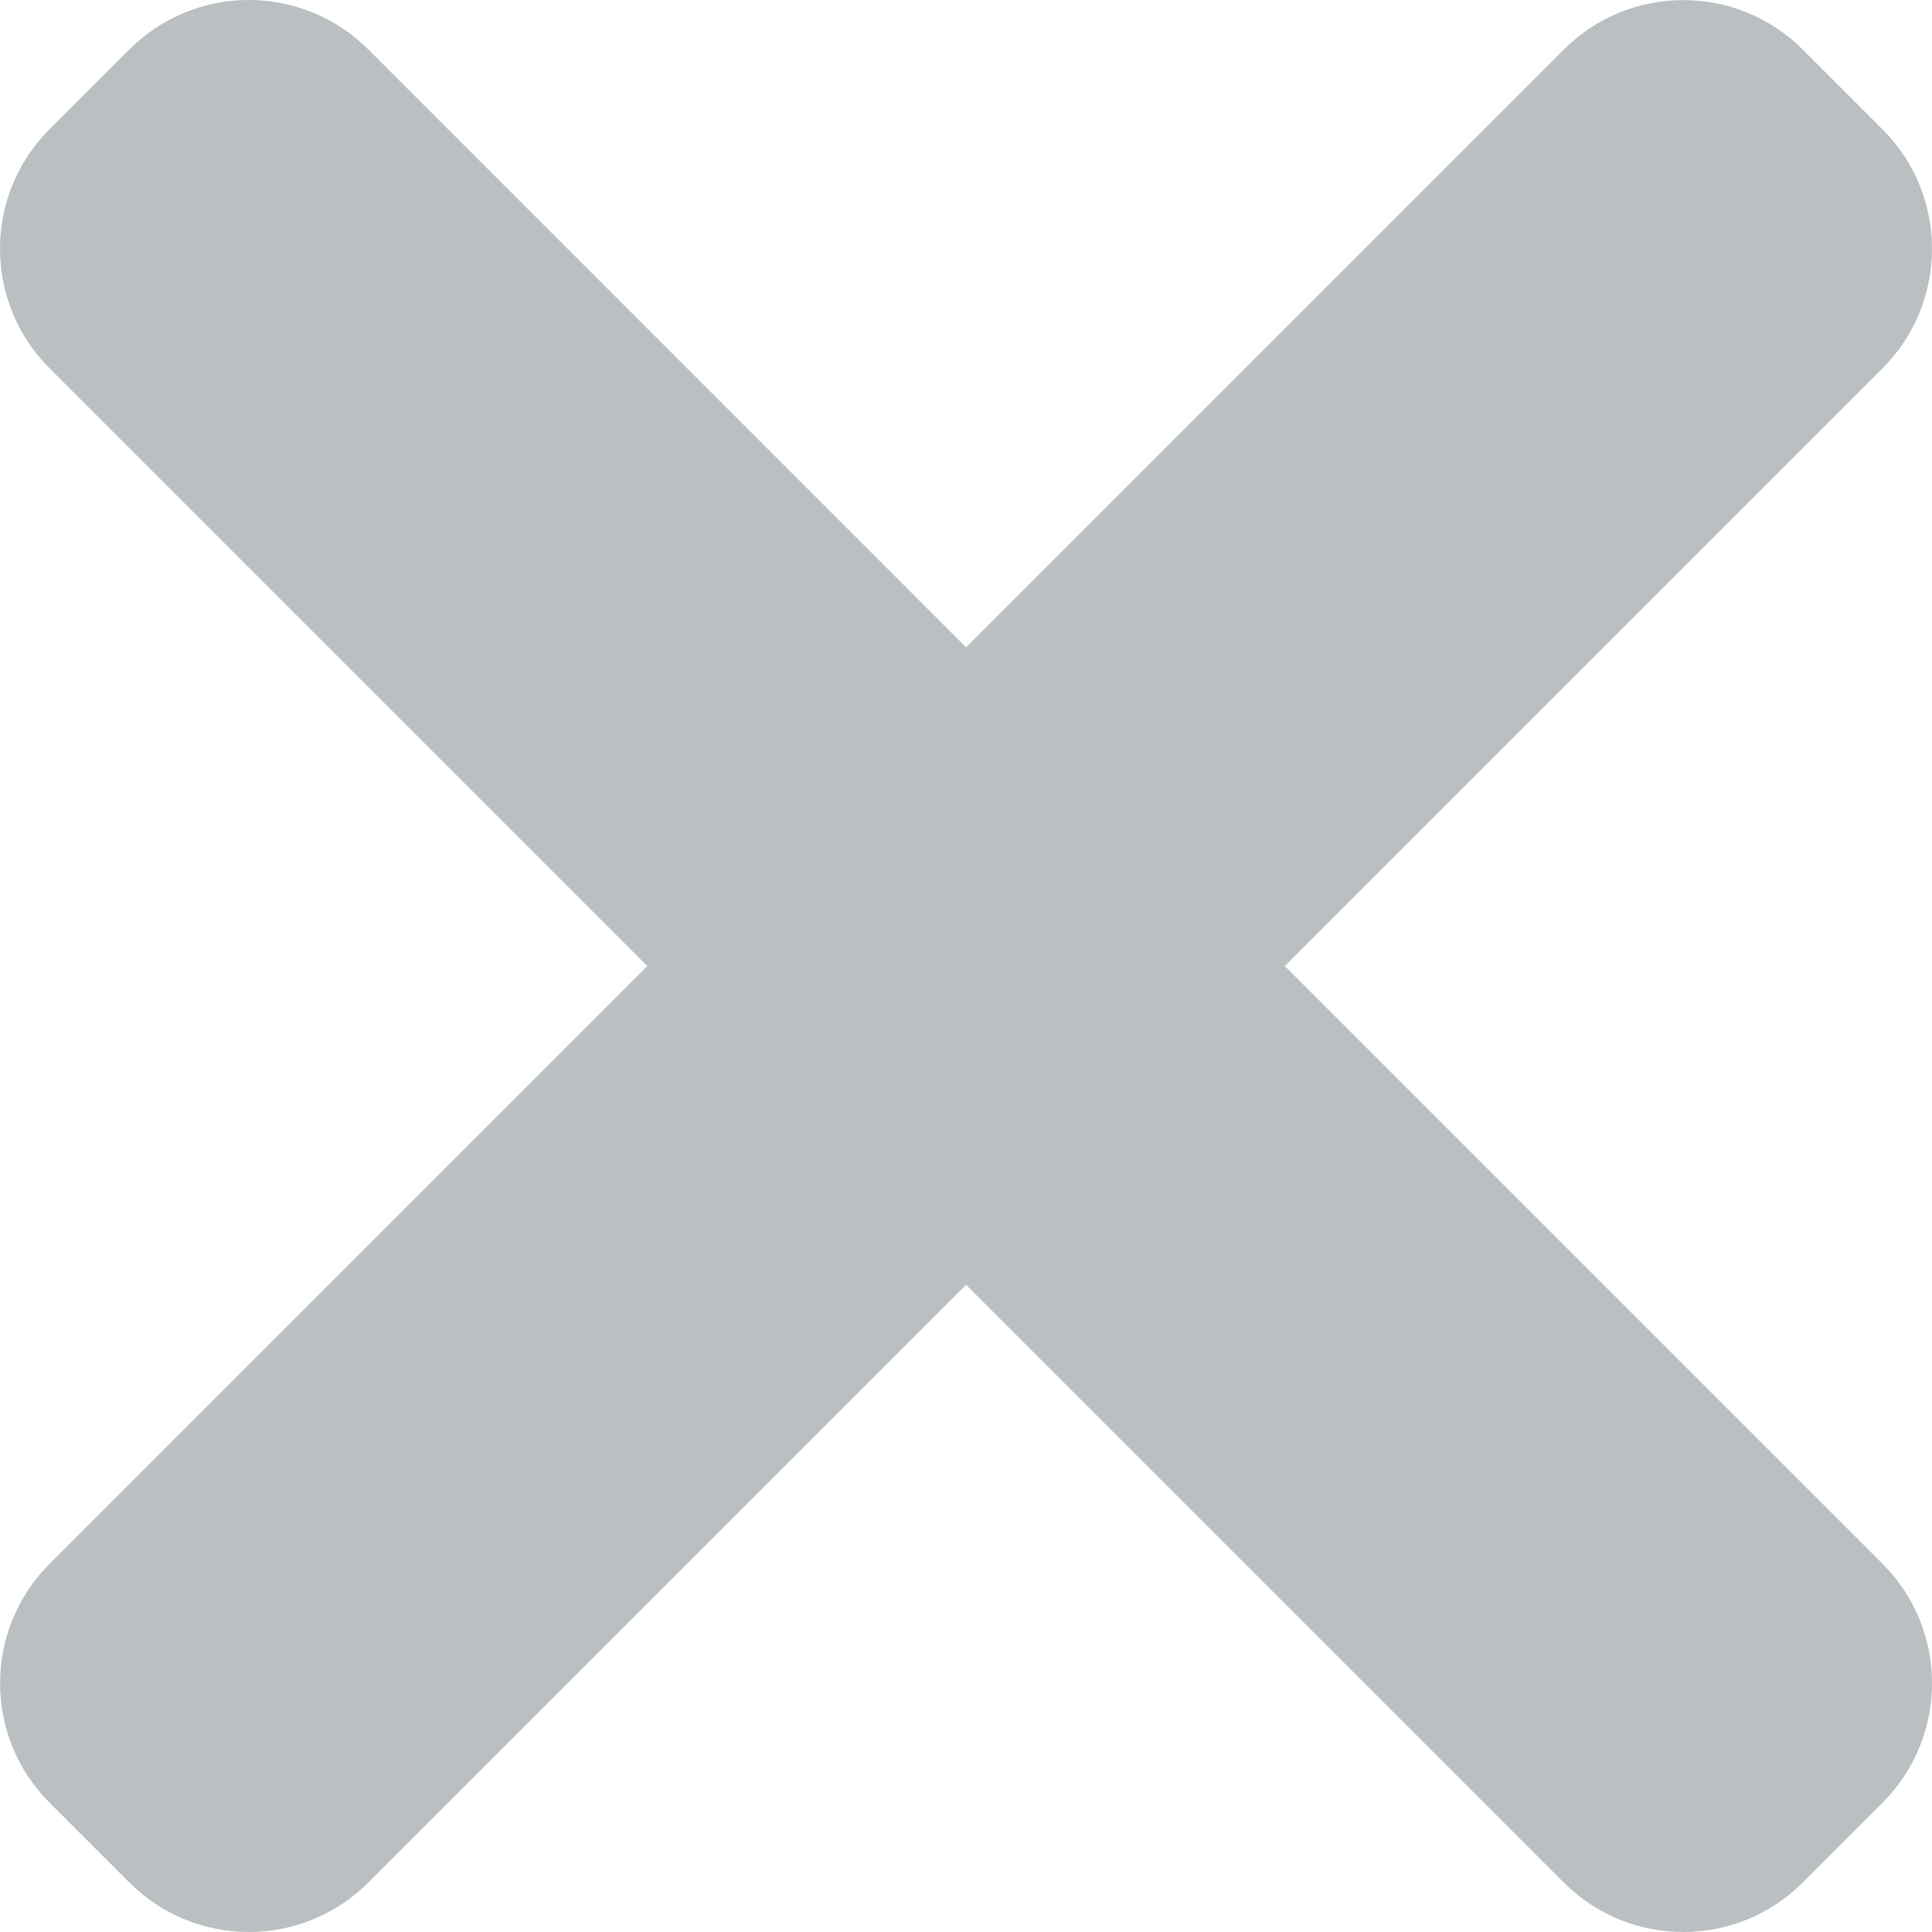
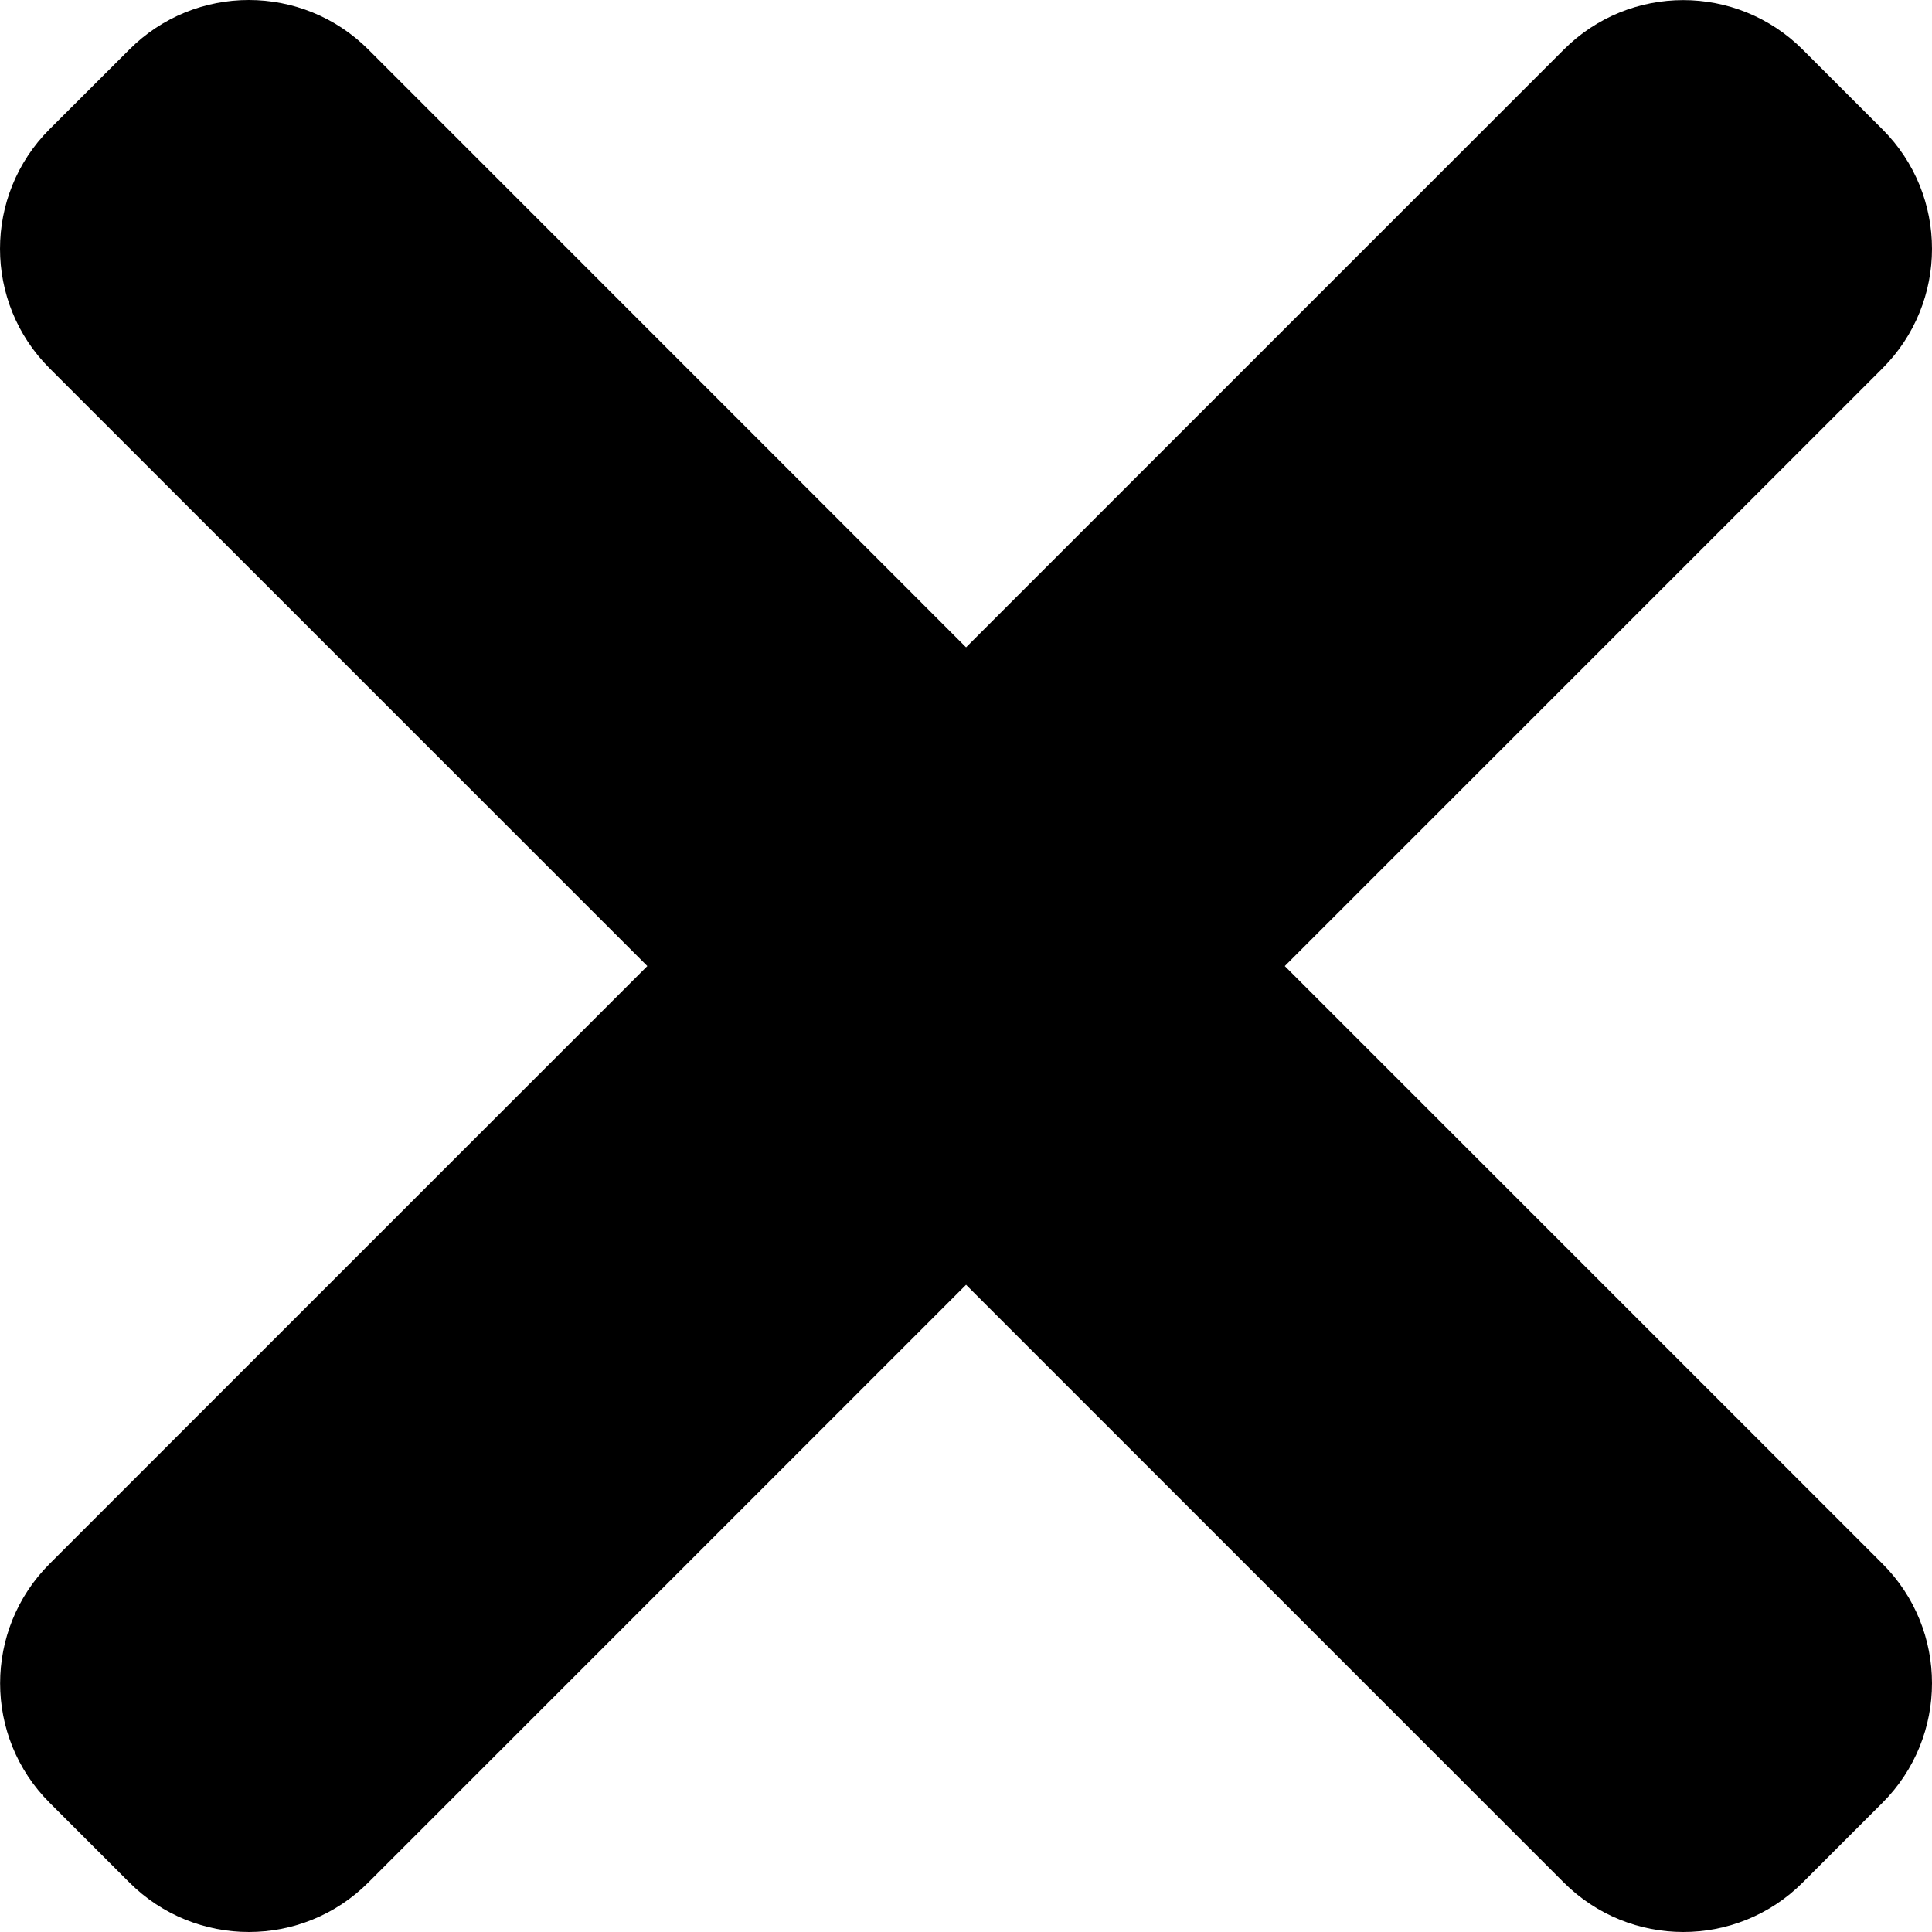
<svg xmlns="http://www.w3.org/2000/svg" height="365.696pt" viewBox="0 0 365.696 365.696" width="365.696pt">
-   <path d="m243.188 182.859 113.133-113.133c12.5-12.5 12.5-32.766 0-45.246l-15.082-15.082c-12.504-12.504-32.77-12.504-45.25 0l-113.129 113.129-113.133-113.152c-12.5-12.5-32.766-12.5-45.246 0l-15.105 15.082c-12.5 12.504-12.5 32.77 0 45.25l113.152 113.152-113.129 113.129c-12.504 12.504-12.504 32.77 0 45.25l15.082 15.082c12.5 12.5 32.766 12.5 45.246 0l113.133-113.133 113.129 113.133c12.504 12.5 32.77 12.5 45.25 0l15.082-15.082c12.5-12.504 12.5-32.77 0-45.25zm0 0" fill="#BABFC2" />
+   <path d="m243.188 182.859 113.133-113.133c12.5-12.5 12.5-32.766 0-45.246l-15.082-15.082c-12.504-12.504-32.77-12.504-45.25 0l-113.129 113.129-113.133-113.152c-12.5-12.5-32.766-12.5-45.246 0l-15.105 15.082c-12.5 12.504-12.5 32.77 0 45.25l113.152 113.152-113.129 113.129c-12.504 12.504-12.504 32.77 0 45.25l15.082 15.082c12.5 12.5 32.766 12.5 45.246 0l113.133-113.133 113.129 113.133c12.504 12.5 32.77 12.5 45.25 0l15.082-15.082c12.5-12.504 12.5-32.77 0-45.25zm0 0" fill="#000000" />
</svg>
